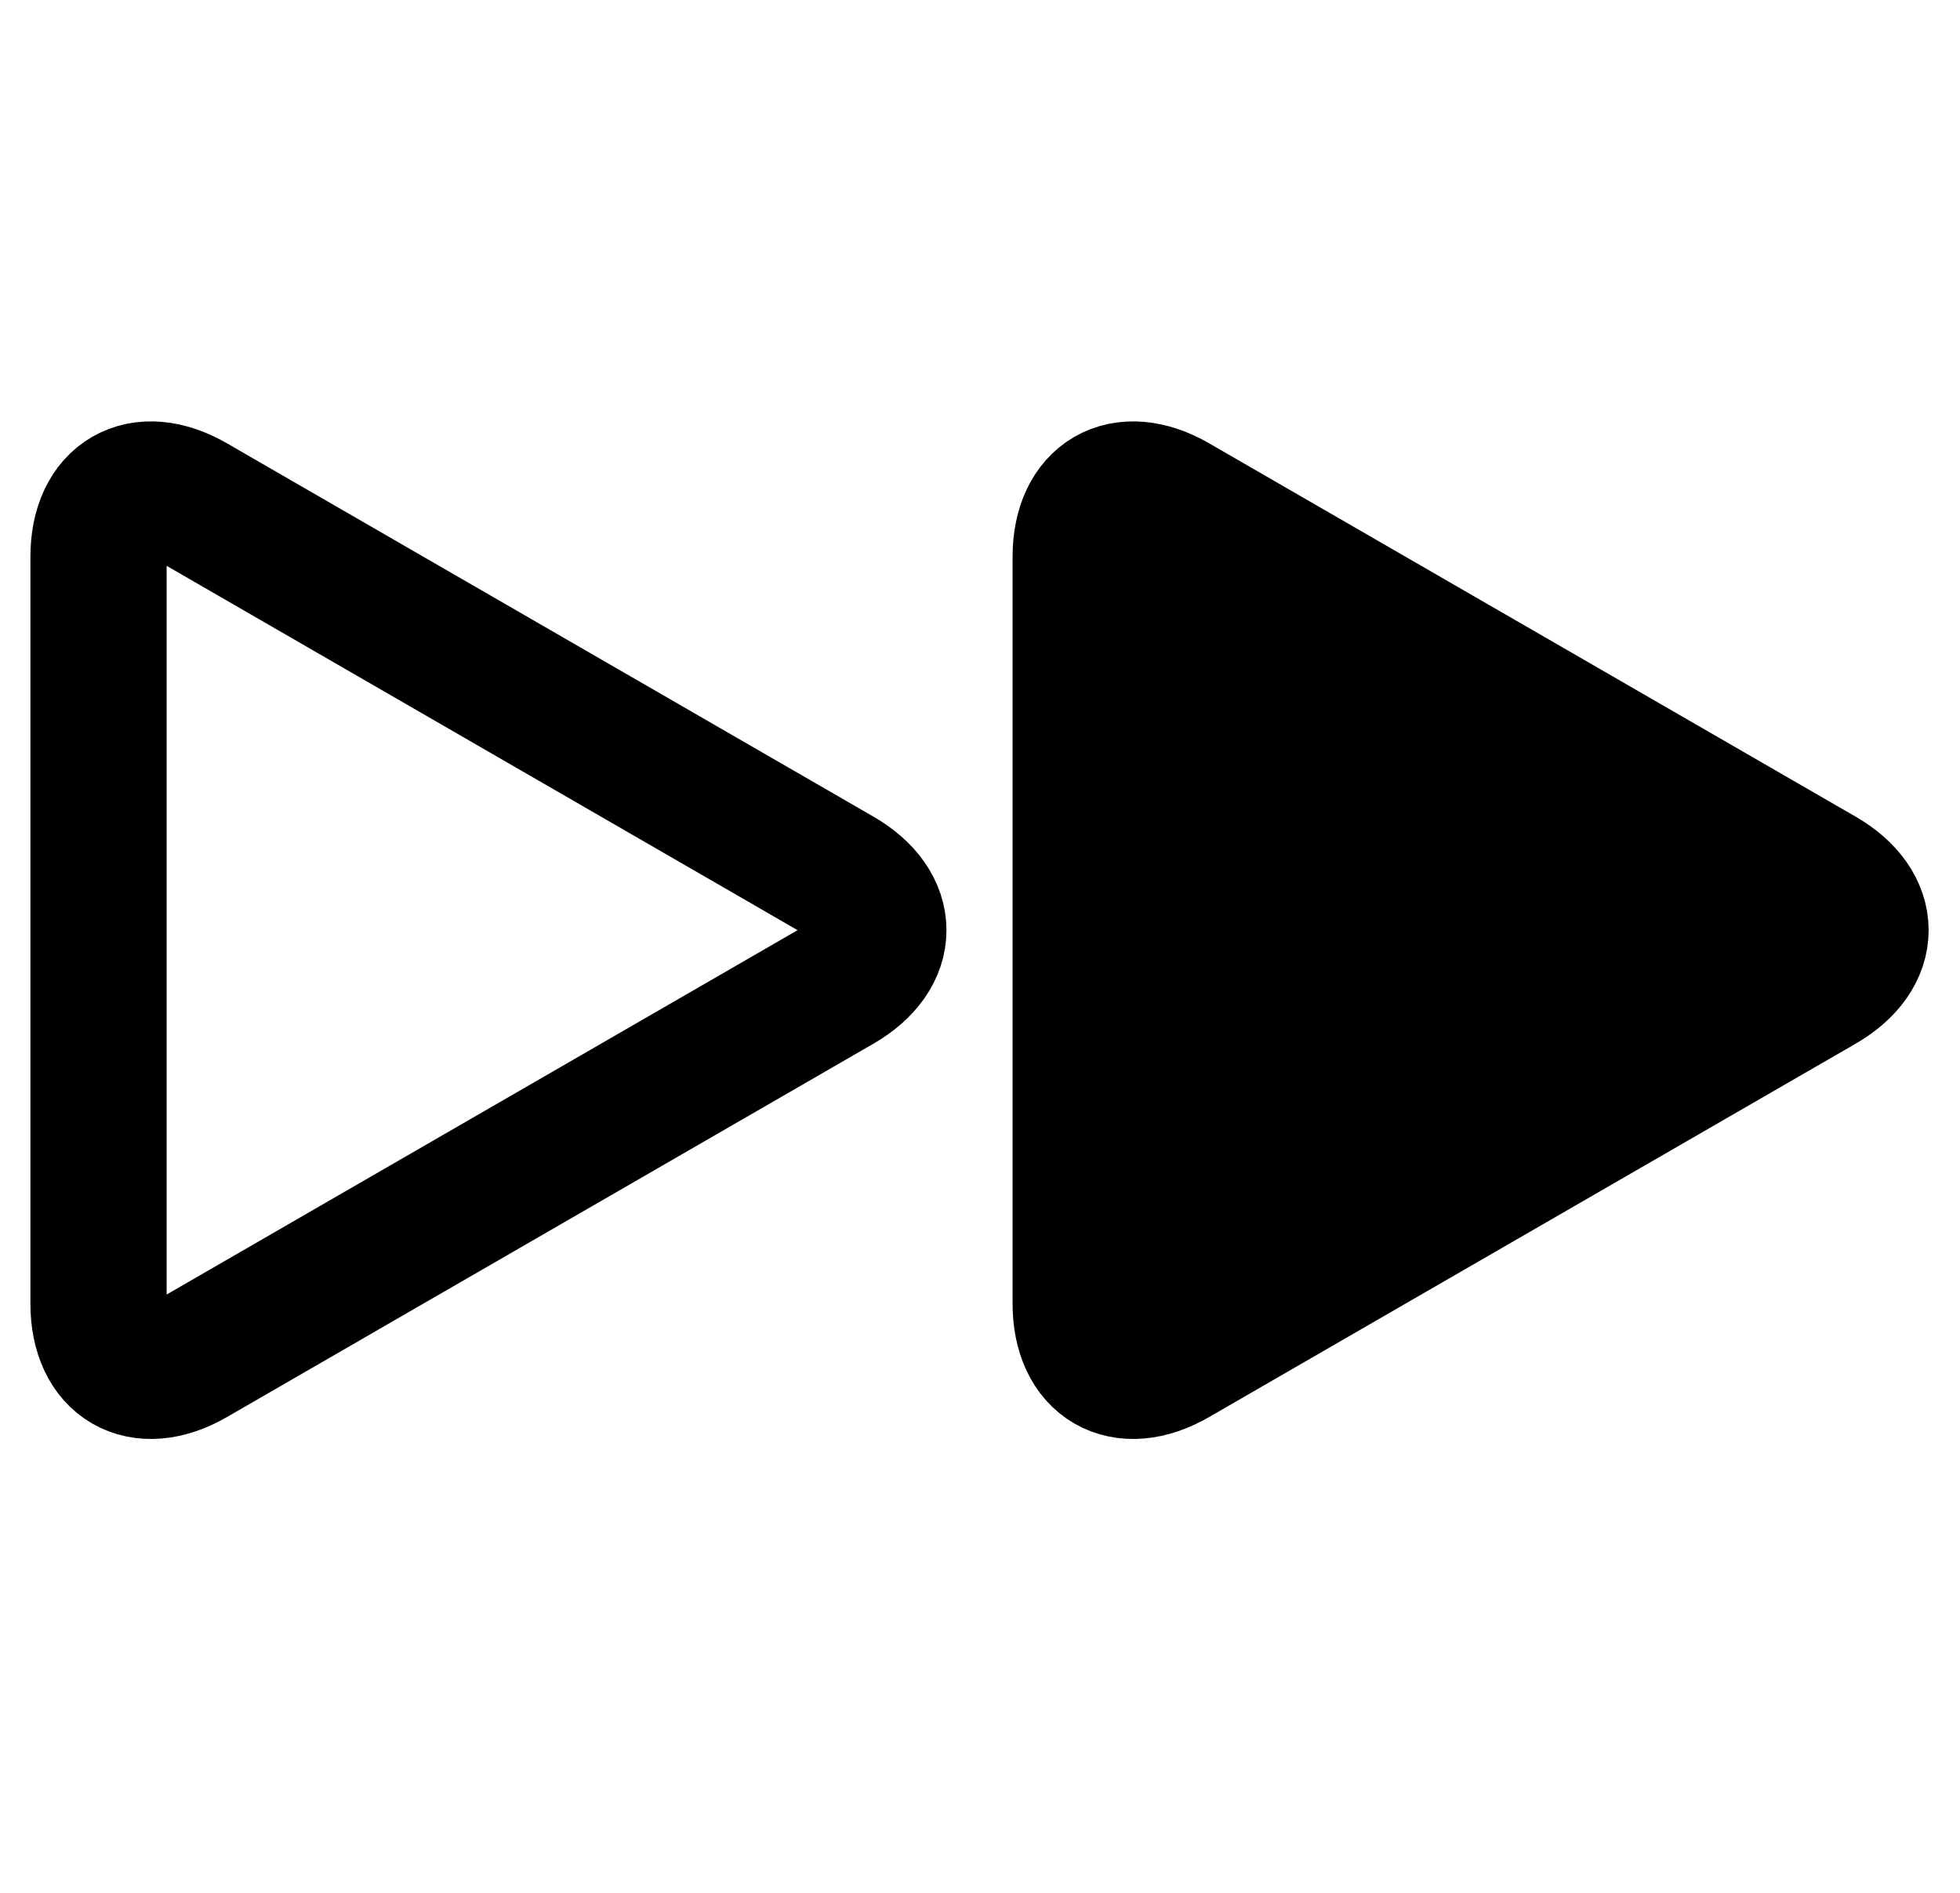
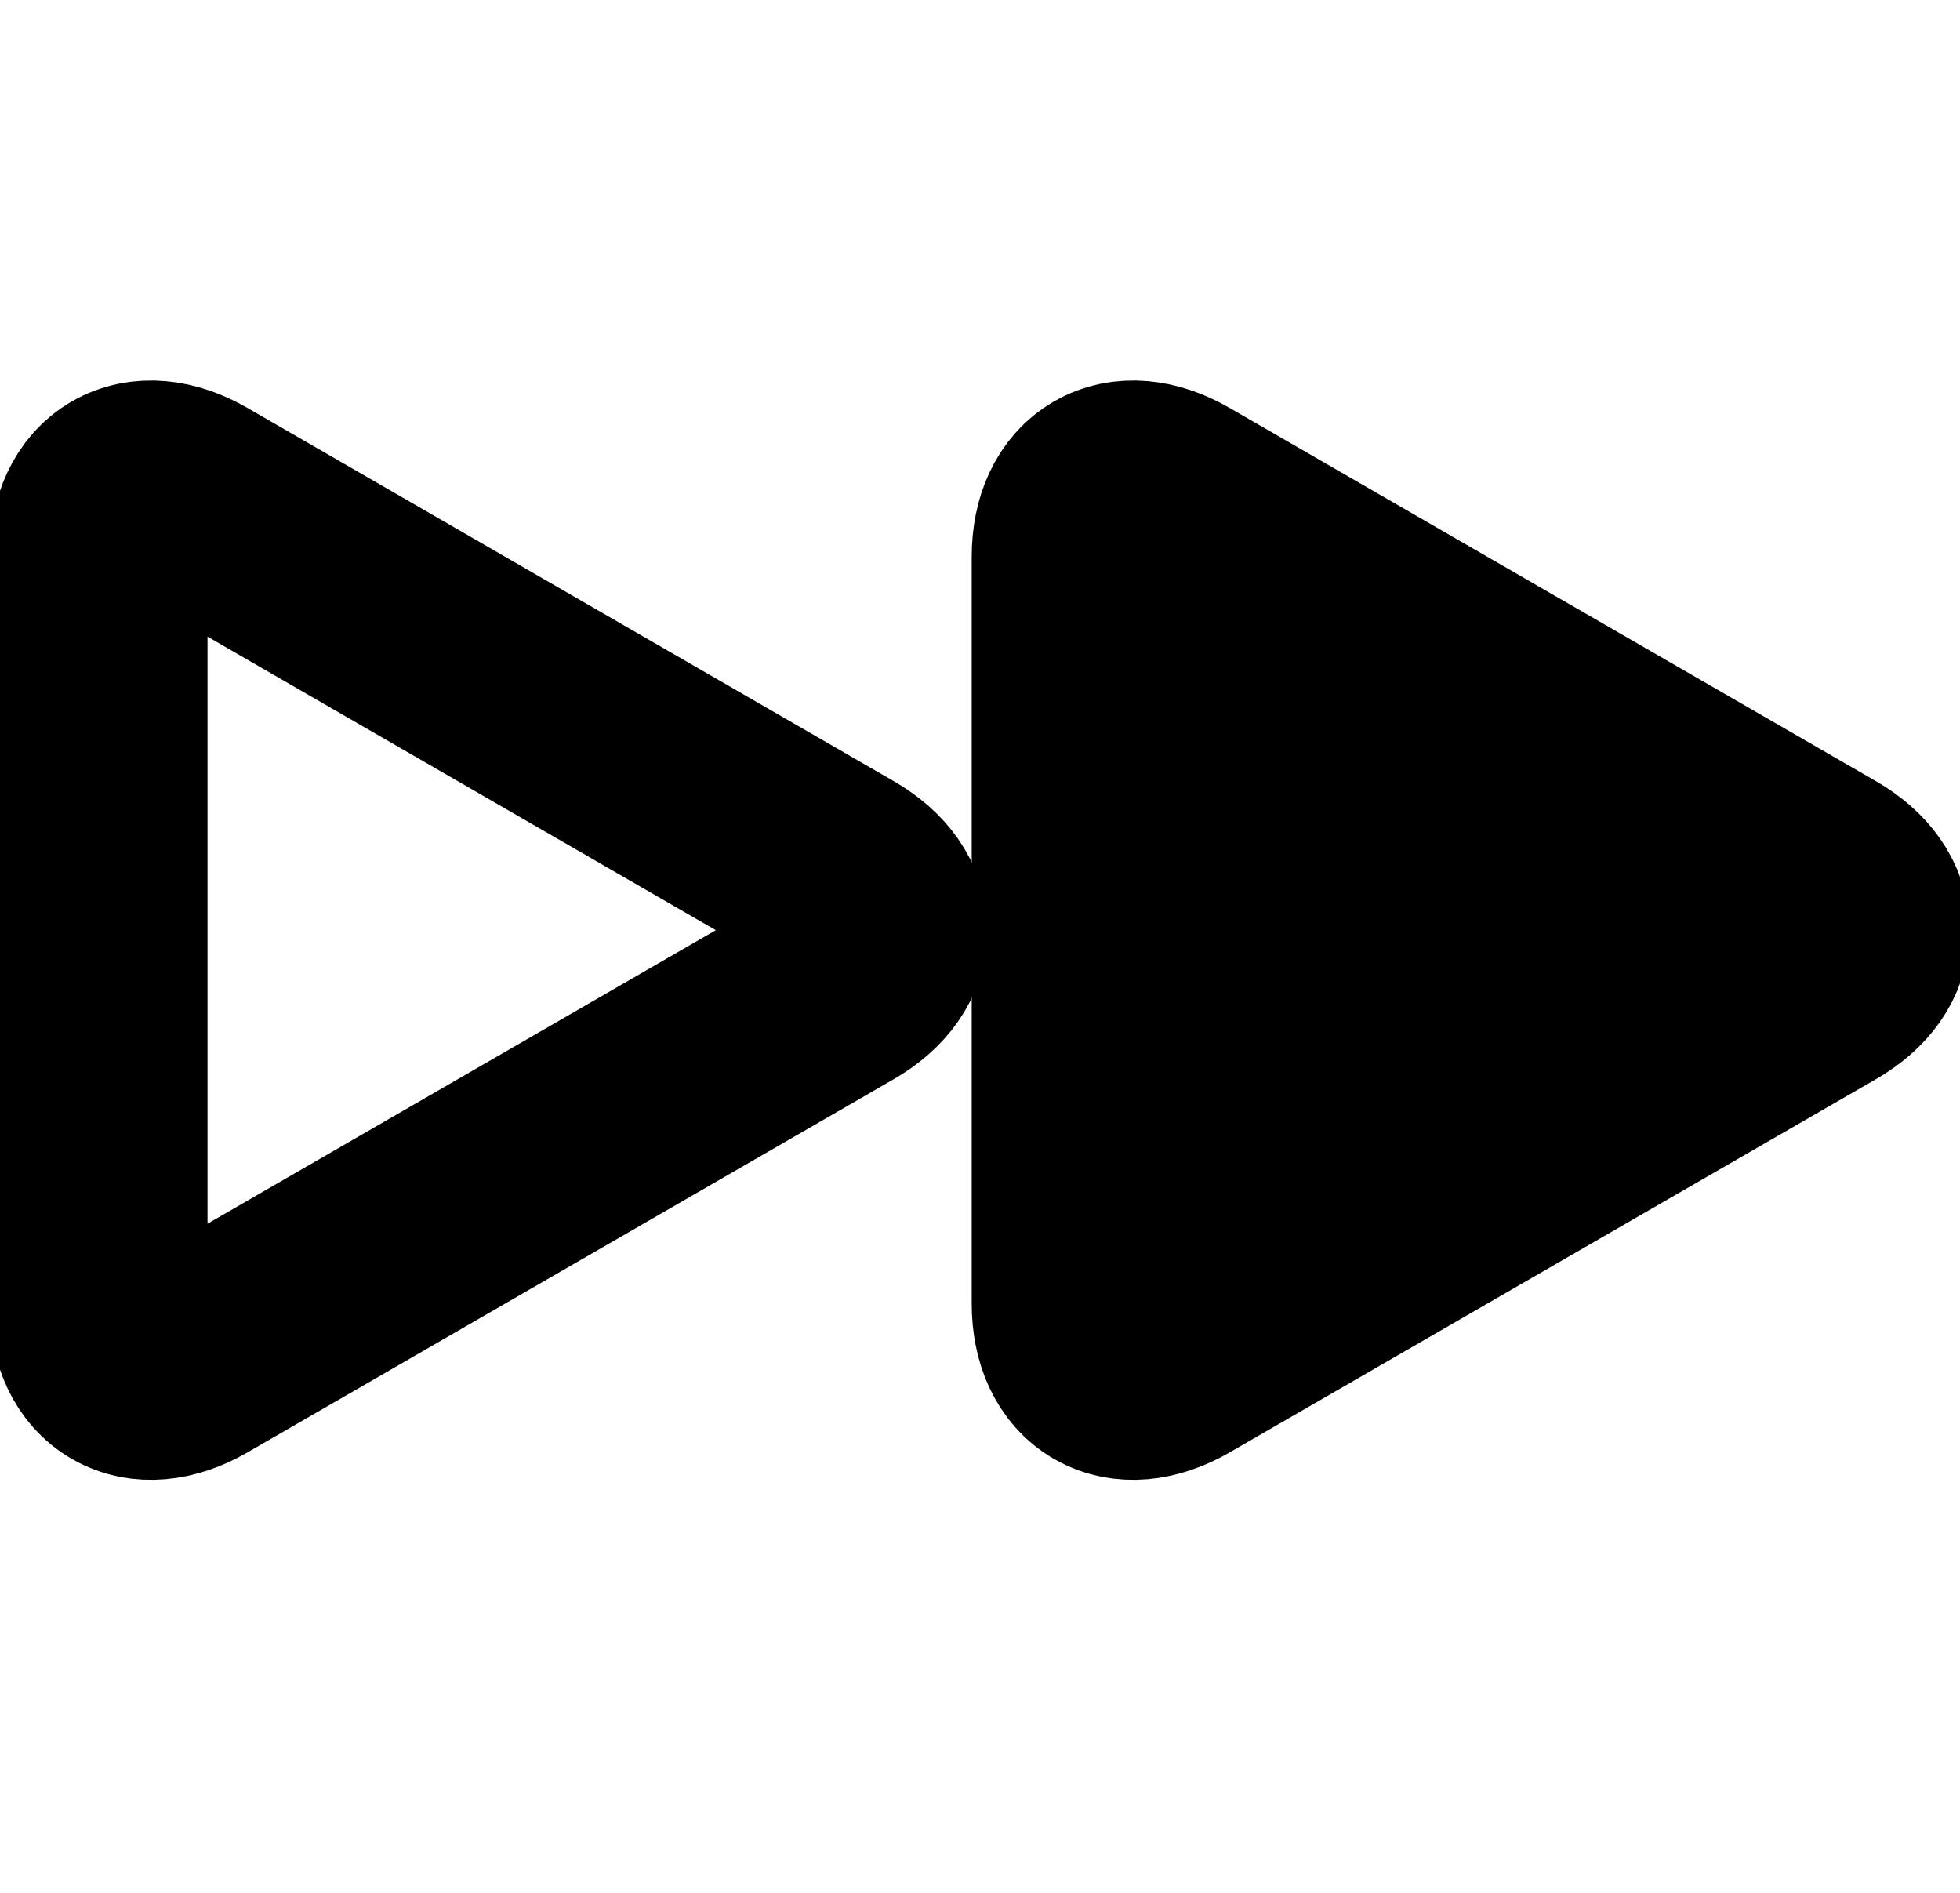
<svg xmlns="http://www.w3.org/2000/svg" version="1.1" id="Layer_1" x="0px" y="0px" width="71.935px" height="69.459px" viewBox="0 0 71.935 69.459" enable-background="new 0 0 71.935 69.459" xml:space="preserve">
  <g>
-     <path fill="none" stroke="currentColor" stroke-width="5" stroke-linecap="round" stroke-linejoin="round" stroke-miterlimit="10" d="   M3.616,20.432c0-2.2,1.559-3.1,3.464-2l23.728,13.699c1.905,1.1,1.905,2.9,0,4L7.08,49.831c-1.905,1.1-3.464,0.2-3.464-2V20.432z" />
+     <path fill="none" stroke="currentColor" stroke-width="8" stroke-linecap="round" stroke-linejoin="round" stroke-miterlimit="10" d="   M3.616,20.432c0-2.2,1.559-3.1,3.464-2l23.728,13.699c1.905,1.1,1.905,2.9,0,4L7.08,49.831c-1.905,1.1-3.464,0.2-3.464-2V20.432z" />
  </g>
  <g>
    <path fill="currentColor" fill-opacity="1" d="M39.663,20.432c0-2.2,1.559-3.1,3.464-2l23.728,13.699c1.905,1.1,1.905,2.9,0,4L43.127,49.831   c-1.905,1.1-3.464,0.2-3.464-2V20.432z" />
-     <path fill="none" stroke="currentColor" stroke-width="5" stroke-linecap="round" stroke-linejoin="round" stroke-miterlimit="10" d="   M39.663,20.432c0-2.2,1.559-3.1,3.464-2l23.728,13.699c1.905,1.1,1.905,2.9,0,4L43.127,49.831c-1.905,1.1-3.464,0.2-3.464-2V20.432   z" />
+     <path fill="none" stroke="currentColor" stroke-width="8" stroke-linecap="round" stroke-linejoin="round" stroke-miterlimit="10" d="   M39.663,20.432c0-2.2,1.559-3.1,3.464-2l23.728,13.699c1.905,1.1,1.905,2.9,0,4L43.127,49.831c-1.905,1.1-3.464,0.2-3.464-2V20.432   z" />
  </g>
</svg>
